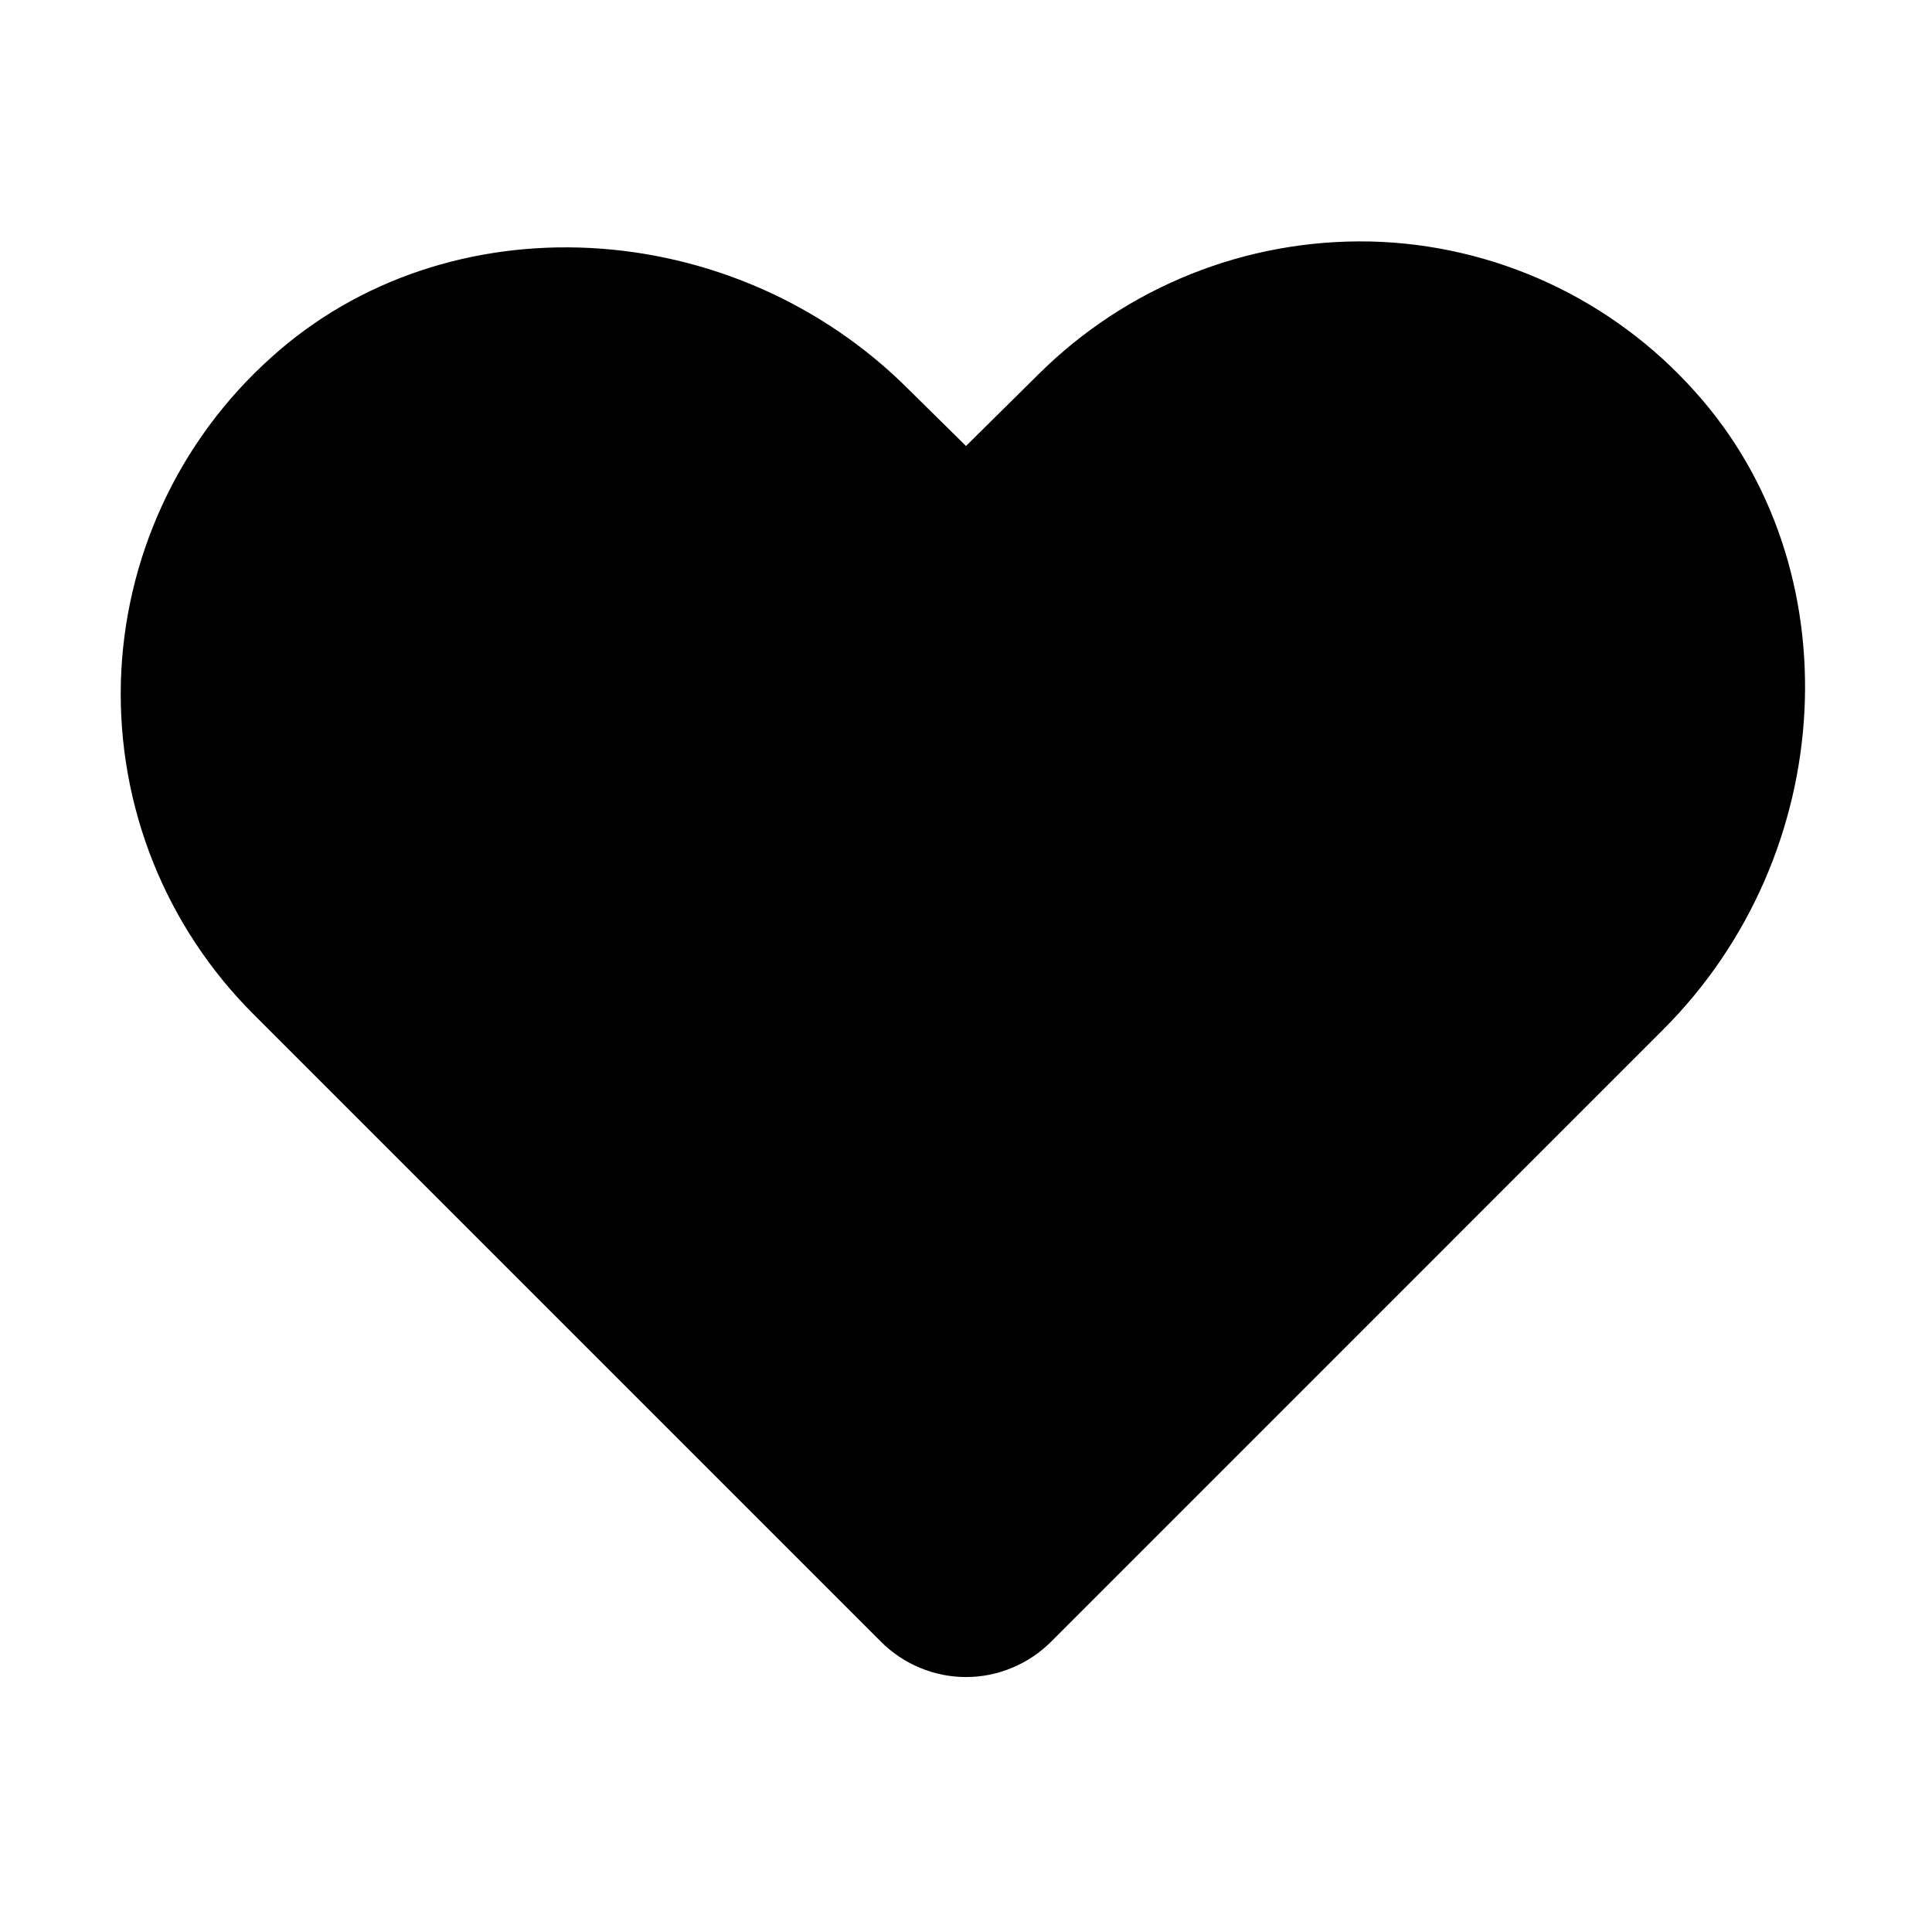
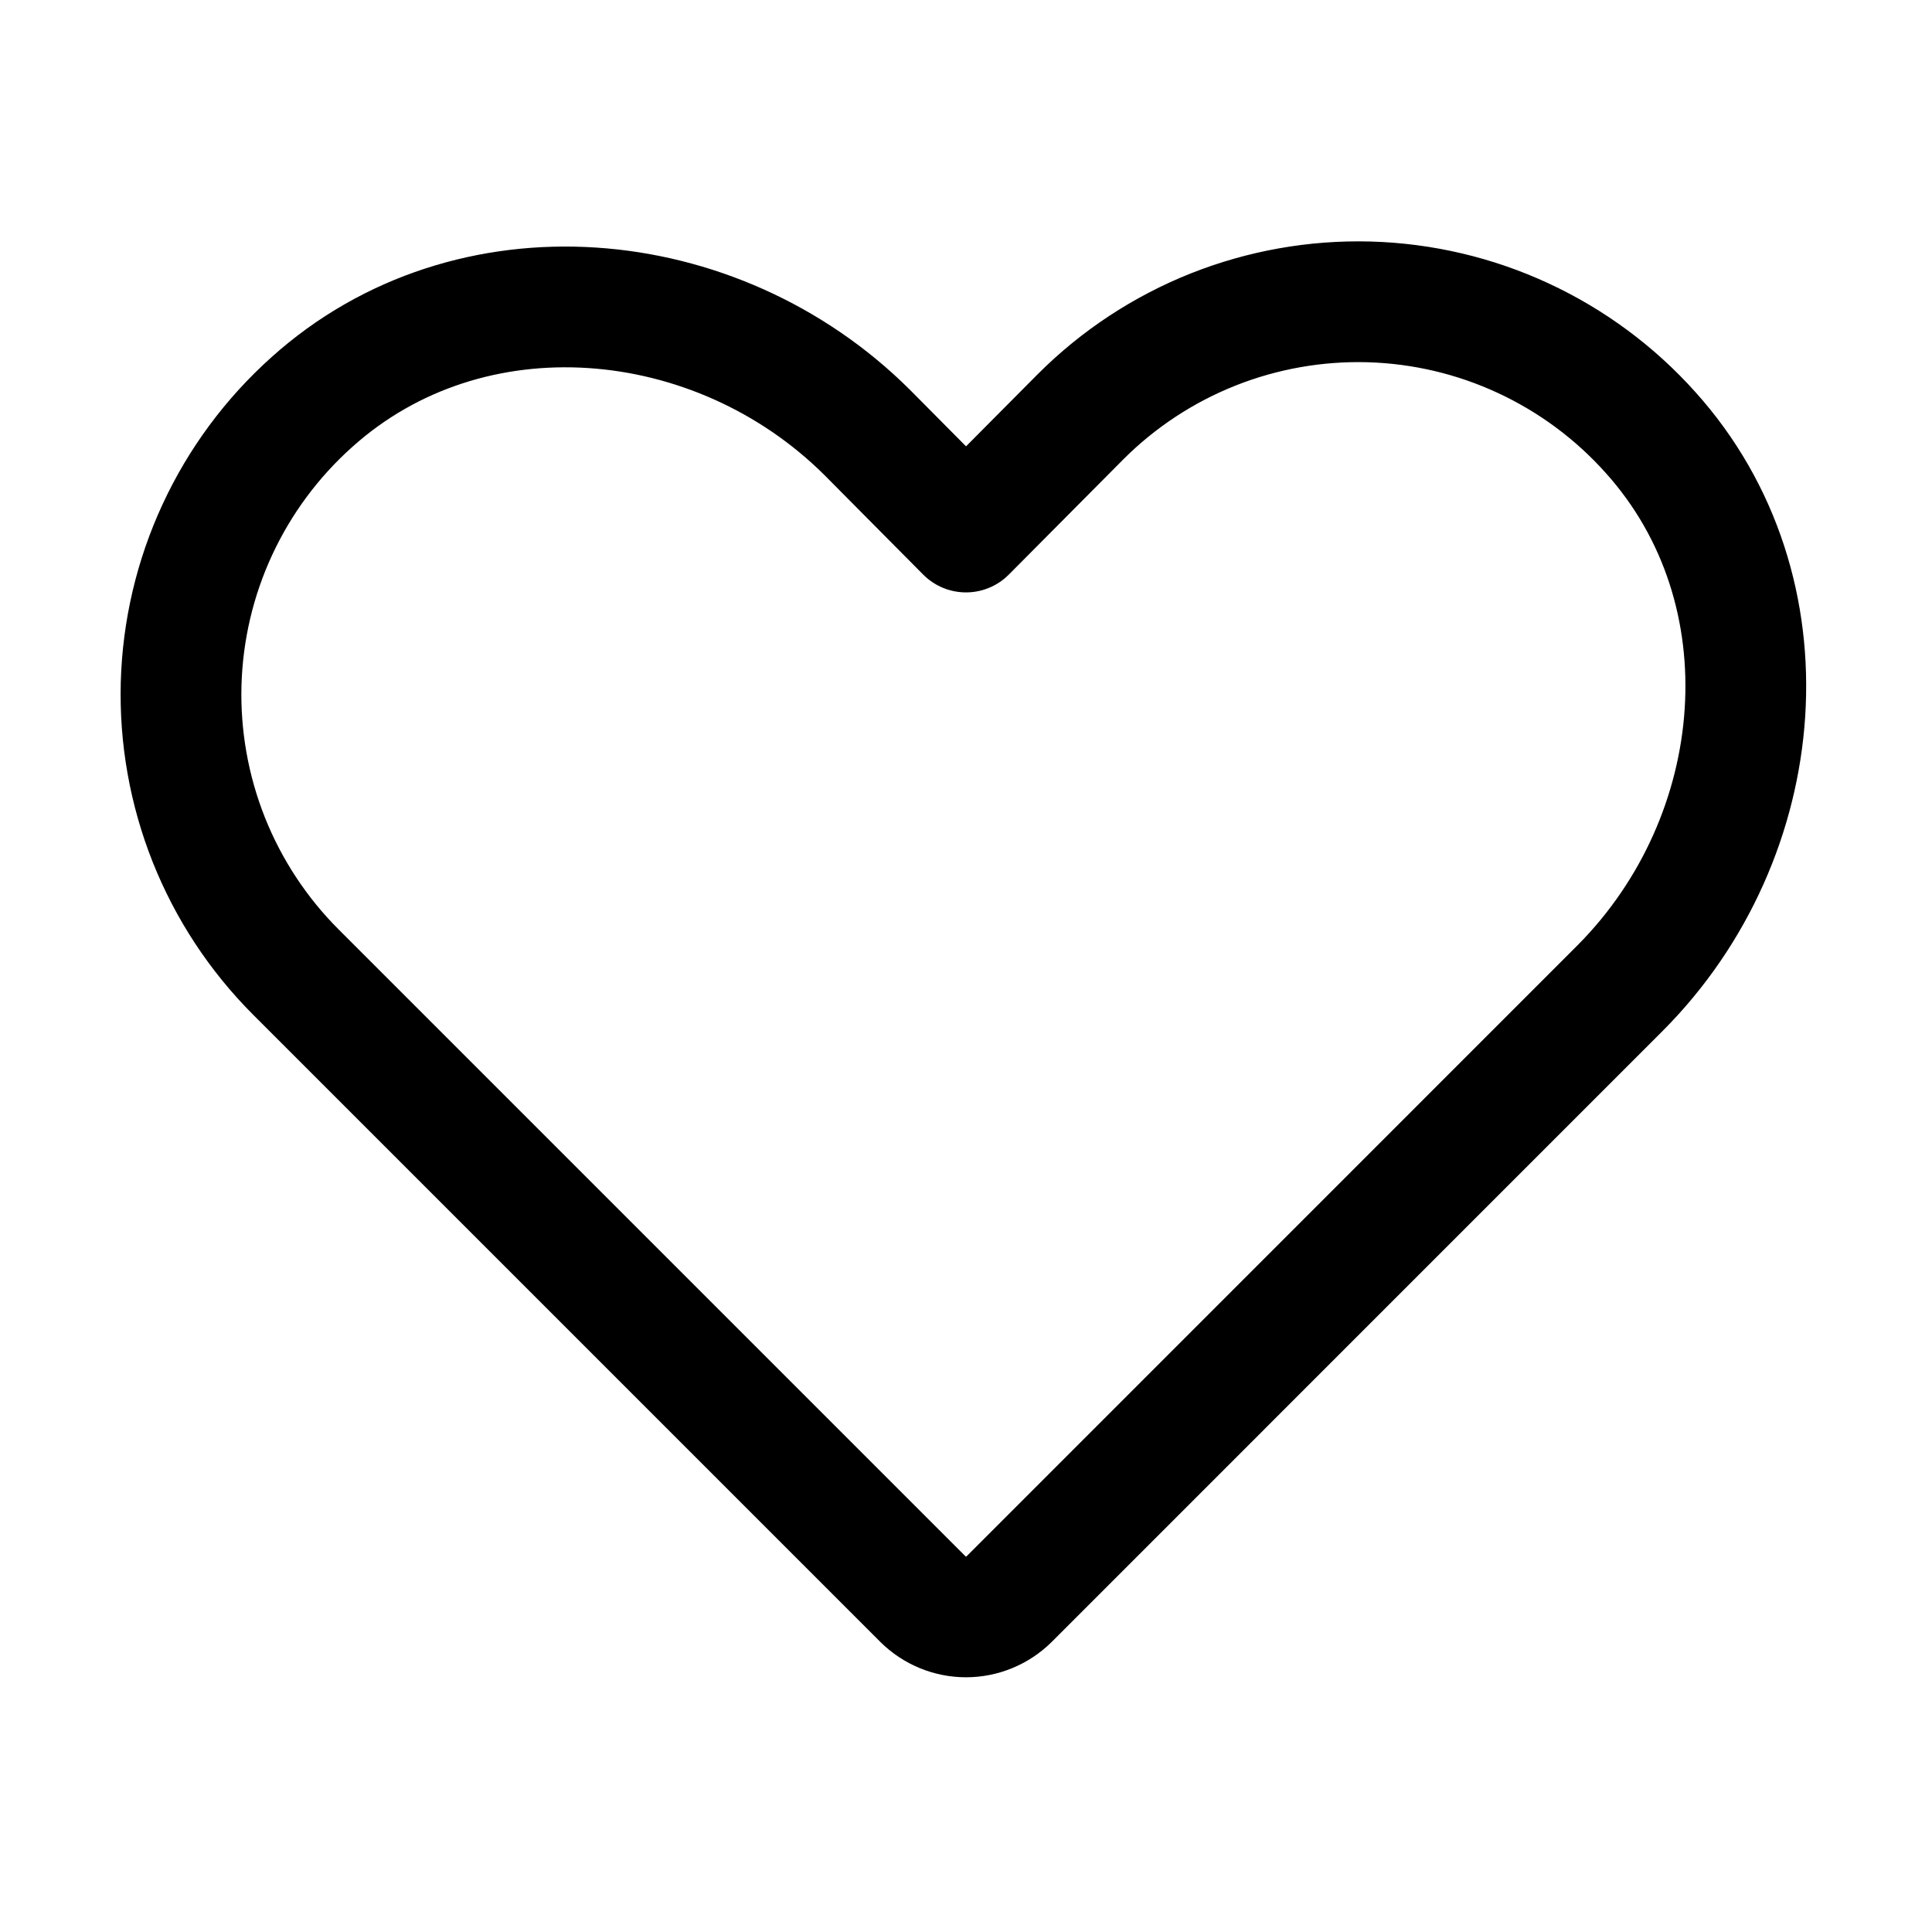
<svg xmlns="http://www.w3.org/2000/svg" width="32" height="32" viewBox="0 0 32 32" fill="none">
-   <path d="M28.075 6.487C27.397 5.727 26.57 5.114 25.646 4.686C24.721 4.258 23.718 4.024 22.7 4C21.682 3.978 20.671 4.161 19.726 4.539C18.78 4.917 17.922 5.482 17.2 6.2L16 7.387L15.062 6.462C12.15 3.537 7.4 3.287 4.487 5.925C3.73 6.605 3.118 7.432 2.691 8.357C2.264 9.281 2.029 10.283 2.002 11.301C1.976 12.319 2.157 13.331 2.534 14.277C2.912 15.222 3.479 16.081 4.2 16.8L14.588 27.188C14.772 27.374 14.992 27.522 15.235 27.623C15.477 27.725 15.737 27.777 16 27.777C16.263 27.777 16.523 27.725 16.765 27.623C17.008 27.522 17.228 27.374 17.413 27.188L27.538 17.062C30.462 14.15 30.7 9.4 28.075 6.487Z" fill="black" />
+   <path d="M16.713 26.488L26.837 16.363C29.325 13.863 29.688 9.775 27.337 7.162C26.748 6.504 26.031 5.973 25.229 5.601C24.428 5.229 23.559 5.025 22.675 5C21.792 4.976 20.913 5.132 20.092 5.458C19.271 5.785 18.525 6.275 17.9 6.9L16 8.812L14.363 7.162C11.863 4.675 7.775 4.312 5.163 6.662C4.504 7.252 3.973 7.969 3.601 8.771C3.229 9.572 3.025 10.441 3 11.325C2.976 12.208 3.132 13.087 3.458 13.908C3.785 14.729 4.275 15.475 4.9 16.1L15.288 26.488C15.477 26.675 15.733 26.781 16 26.781C16.267 26.781 16.523 26.675 16.713 26.488V26.488Z" stroke="black" stroke-width="2" stroke-linecap="round" stroke-linejoin="round" />
</svg>
